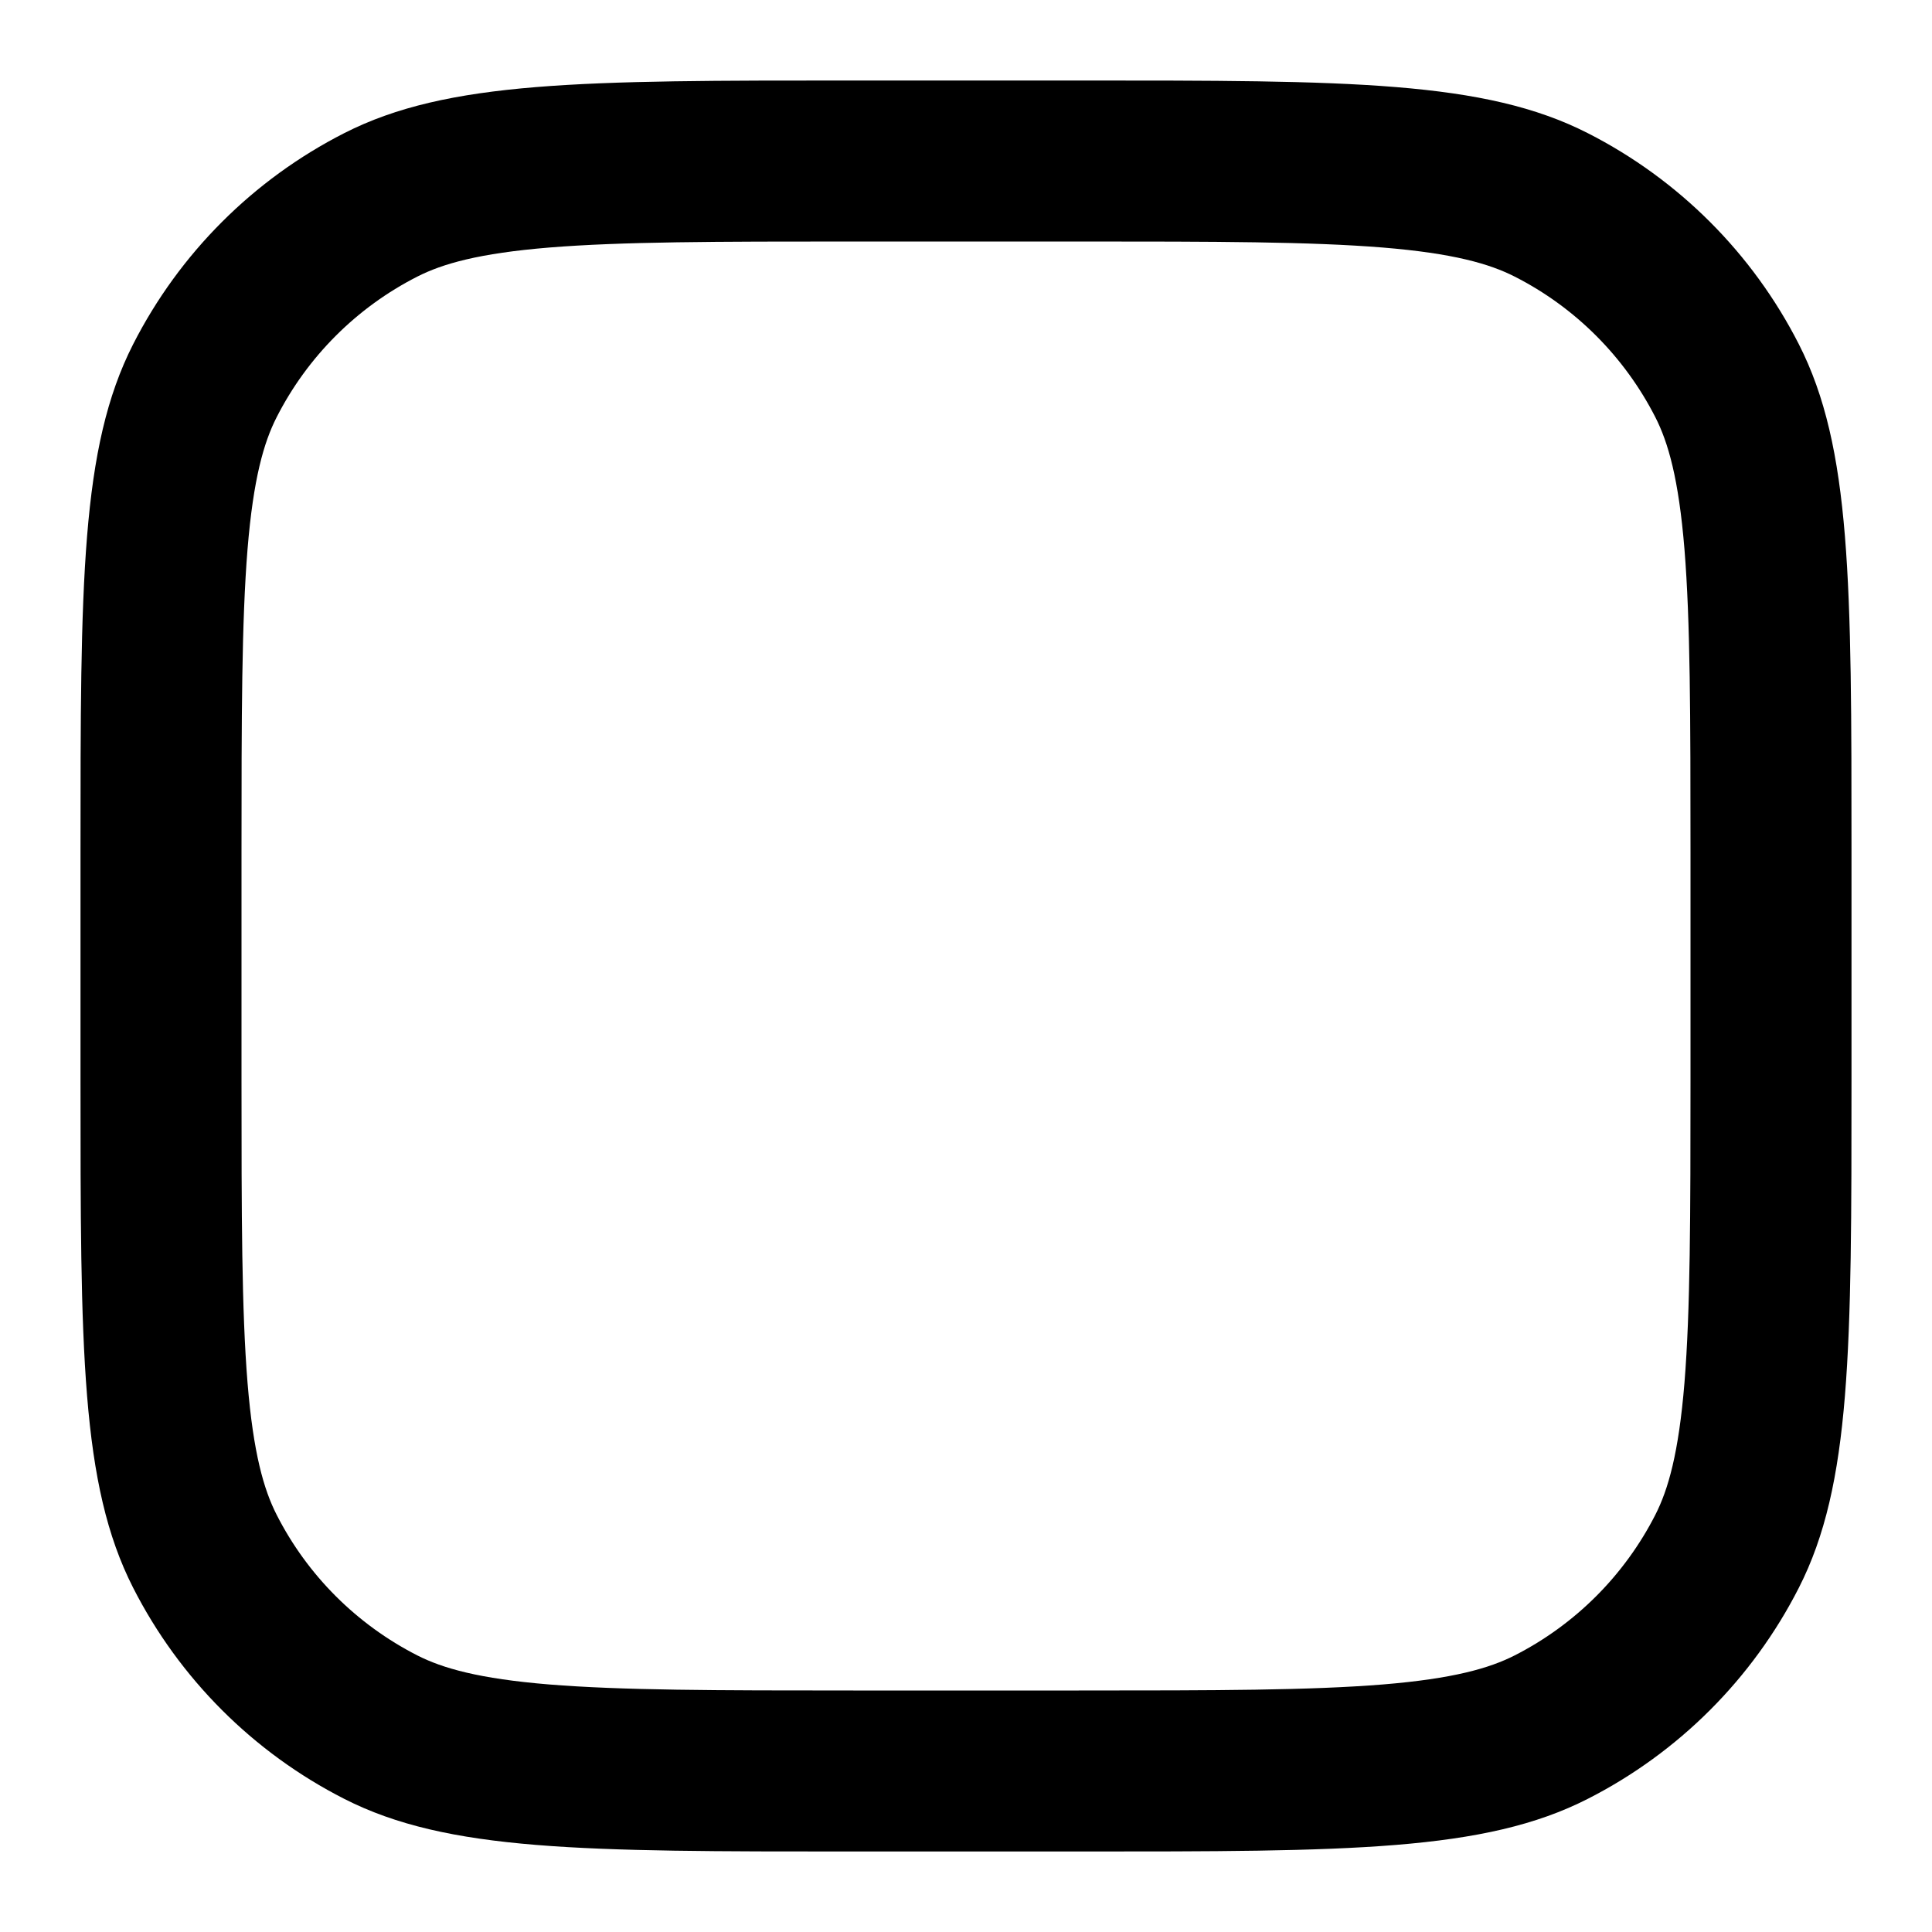
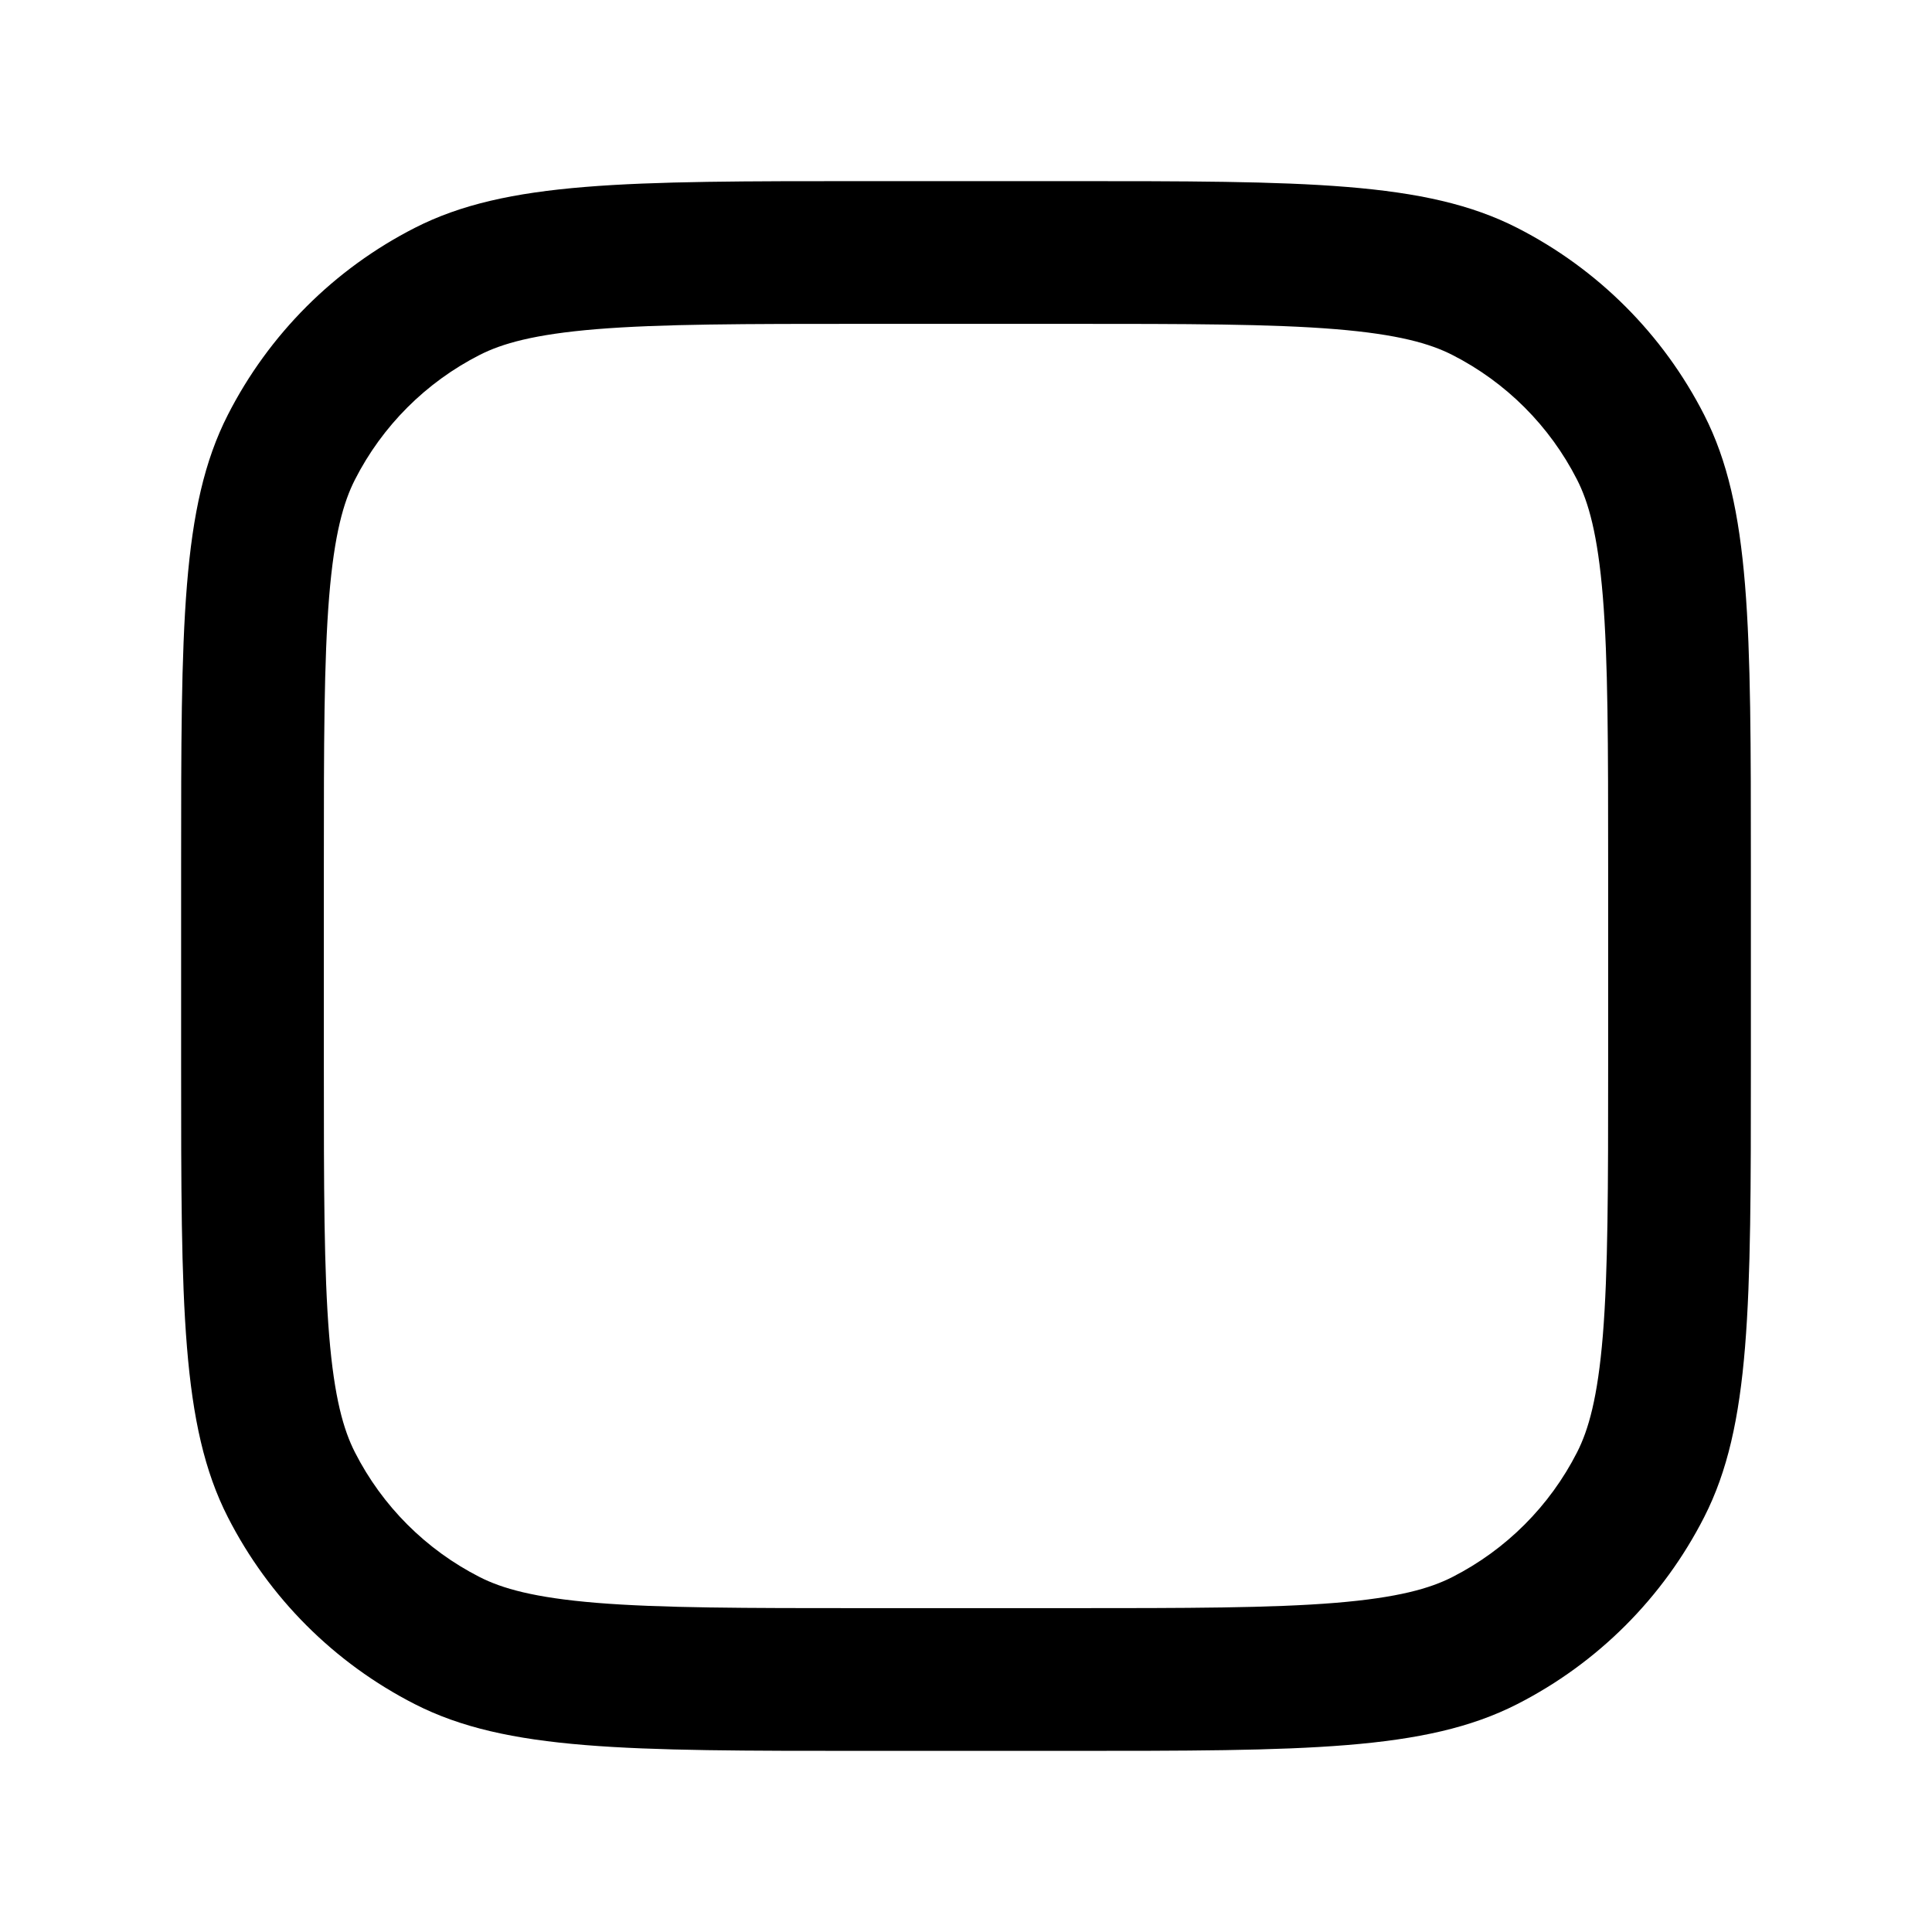
<svg xmlns="http://www.w3.org/2000/svg" viewBox="0 0 24 24" fill="currentColor">
-   <path fill-rule="evenodd" d="M1.654 4.276C1 5.56 1 7.24 1 10.6V13.4C1 16.76 1 18.441 1.654 19.724C2.229 20.853 3.147 21.771 4.276 22.346C5.56 23 7.24 23 10.6 23H13.4C16.76 23 18.441 23 19.724 22.346C20.853 21.771 21.771 20.853 22.346 19.724C23 18.441 23 16.76 23 13.4V10.6C23 7.24 23 5.56 22.346 4.276C21.771 3.147 20.853 2.229 19.724 1.654C18.441 1 16.76 1 13.4 1H10.6C7.24 1 5.56 1 4.276 1.654C3.147 2.229 2.229 3.147 1.654 4.276ZM13.4 3H10.6C8.887 3 7.722 3.002 6.822 3.075C5.945 3.147 5.497 3.277 5.184 3.436C4.431 3.819 3.819 4.431 3.436 5.184C3.277 5.497 3.147 5.945 3.075 6.822C3.002 7.722 3 8.887 3 10.6V13.4C3 15.113 3.002 16.278 3.075 17.178C3.147 18.055 3.277 18.503 3.436 18.816C3.819 19.569 4.431 20.18 5.184 20.564C5.497 20.723 5.945 20.853 6.822 20.925C7.722 20.998 8.887 21 10.6 21H13.4C15.113 21 16.278 20.998 17.178 20.925C18.055 20.853 18.503 20.723 18.816 20.564C19.569 20.18 20.18 19.569 20.564 18.816C20.723 18.503 20.853 18.055 20.925 17.178C20.998 16.278 21 15.113 21 13.4V10.6C21 8.887 20.998 7.722 20.925 6.822C20.853 5.945 20.723 5.497 20.564 5.184C20.18 4.431 19.569 3.819 18.816 3.436C18.503 3.277 18.055 3.147 17.178 3.075C16.278 3.002 15.113 3 13.4 3Z" />
+   <path fill-rule="evenodd" d="M 2.83 5.154 C 2.25 6.291 2.25 7.781 2.25 10.759 L 2.25 13.241 C 2.25 16.219 2.25 17.709 2.83 18.846 C 3.34 19.847 4.153 20.66 5.154 21.17 C 6.291 21.75 7.781 21.75 10.759 21.75 L 13.241 21.75 C 16.219 21.75 17.709 21.75 18.846 21.17 C 19.847 20.66 20.66 19.847 21.17 18.846 C 21.75 17.709 21.75 16.219 21.75 13.241 L 21.75 10.759 C 21.75 7.781 21.75 6.291 21.17 5.154 C 20.66 4.153 19.847 3.34 18.846 2.83 C 17.709 2.25 16.219 2.25 13.241 2.25 L 10.759 2.25 C 7.781 2.25 6.291 2.25 5.154 2.83 C 4.153 3.34 3.34 4.153 2.83 5.154 M 13.241 4.023 L 10.759 4.023 C 9.241 4.023 8.208 4.024 7.41 4.089 C 6.633 4.153 6.236 4.268 5.959 4.409 C 5.291 4.749 4.749 5.291 4.409 5.959 C 4.268 6.236 4.153 6.633 4.089 7.41 C 4.024 8.208 4.023 9.241 4.023 10.759 L 4.023 13.241 C 4.023 14.759 4.024 15.792 4.089 16.59 C 4.153 17.367 4.268 17.764 4.409 18.041 C 4.749 18.709 5.291 19.251 5.959 19.591 C 6.236 19.732 6.633 19.847 7.41 19.911 C 8.208 19.976 9.241 19.977 10.759 19.977 L 13.241 19.977 C 14.759 19.977 15.792 19.976 16.59 19.911 C 17.367 19.847 17.764 19.732 18.041 19.591 C 18.709 19.251 19.251 18.709 19.591 18.041 C 19.732 17.764 19.847 17.367 19.911 16.59 C 19.976 15.792 19.977 14.759 19.977 13.241 L 19.977 10.759 C 19.977 9.241 19.976 8.208 19.911 7.41 C 19.847 6.633 19.732 6.236 19.591 5.959 C 19.251 5.291 18.709 4.749 18.041 4.409 C 17.764 4.268 17.367 4.153 16.59 4.089 C 15.792 4.024 14.759 4.023 13.241 4.023" />
</svg>
